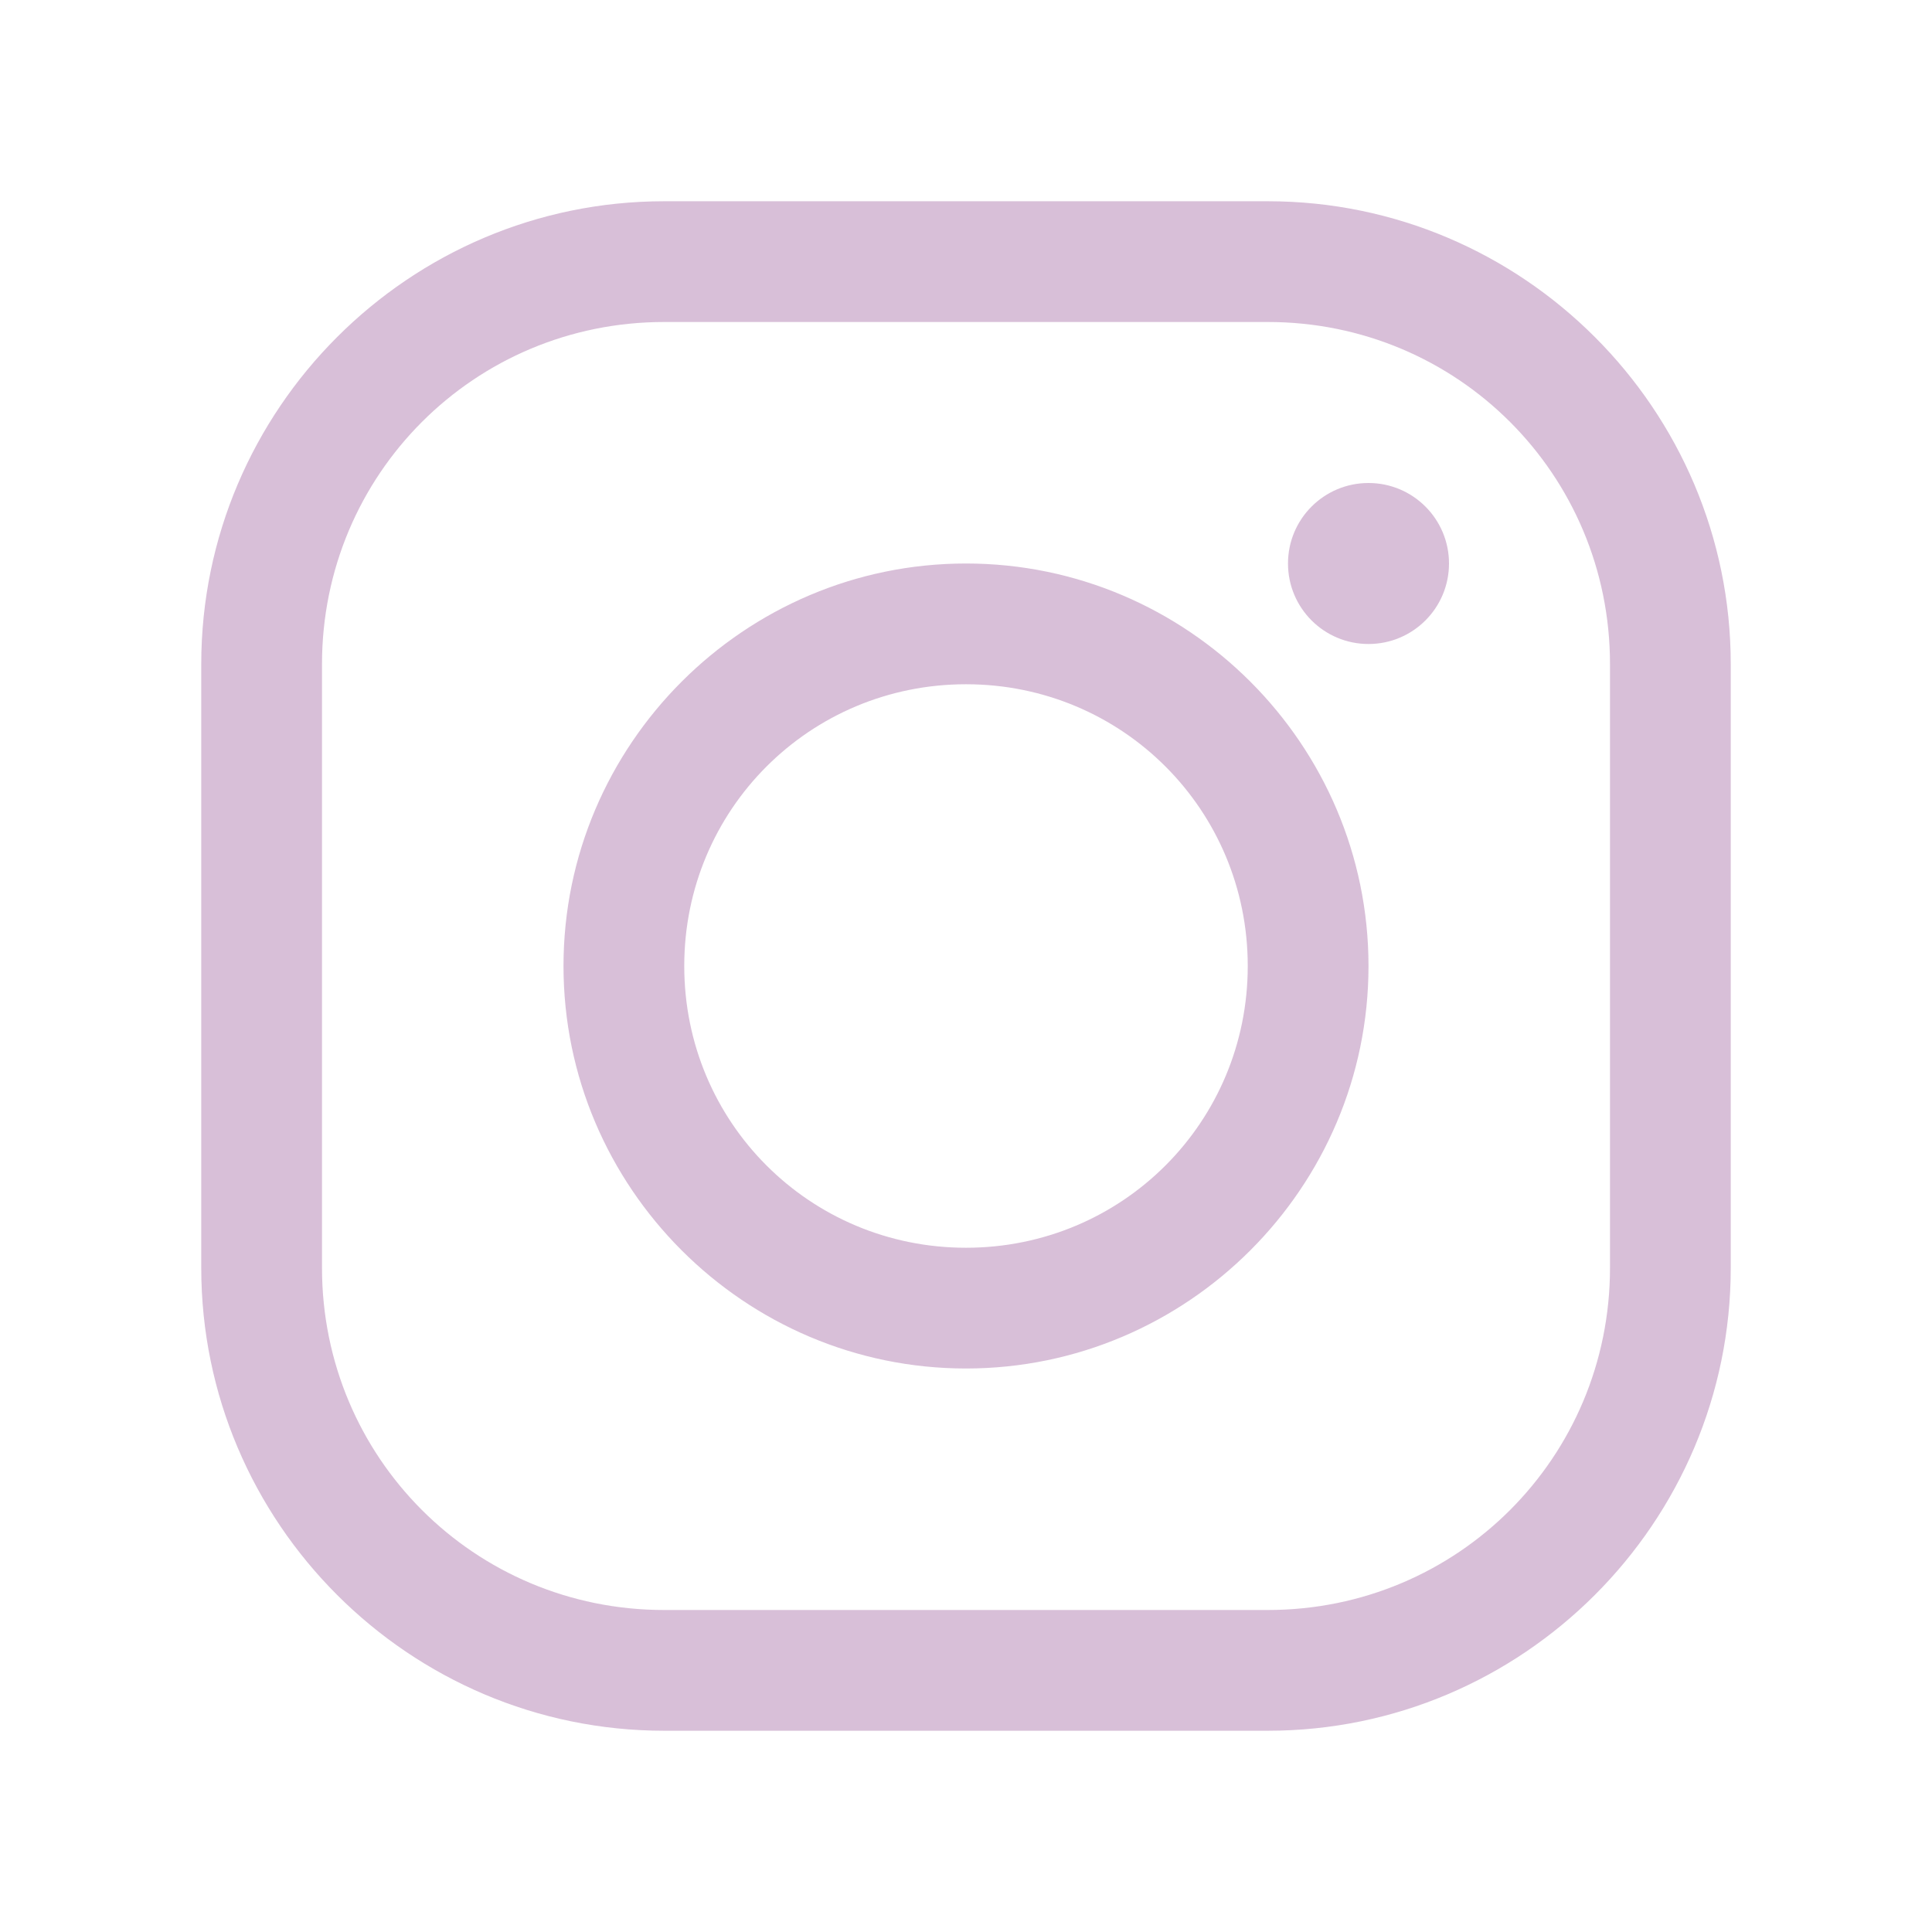
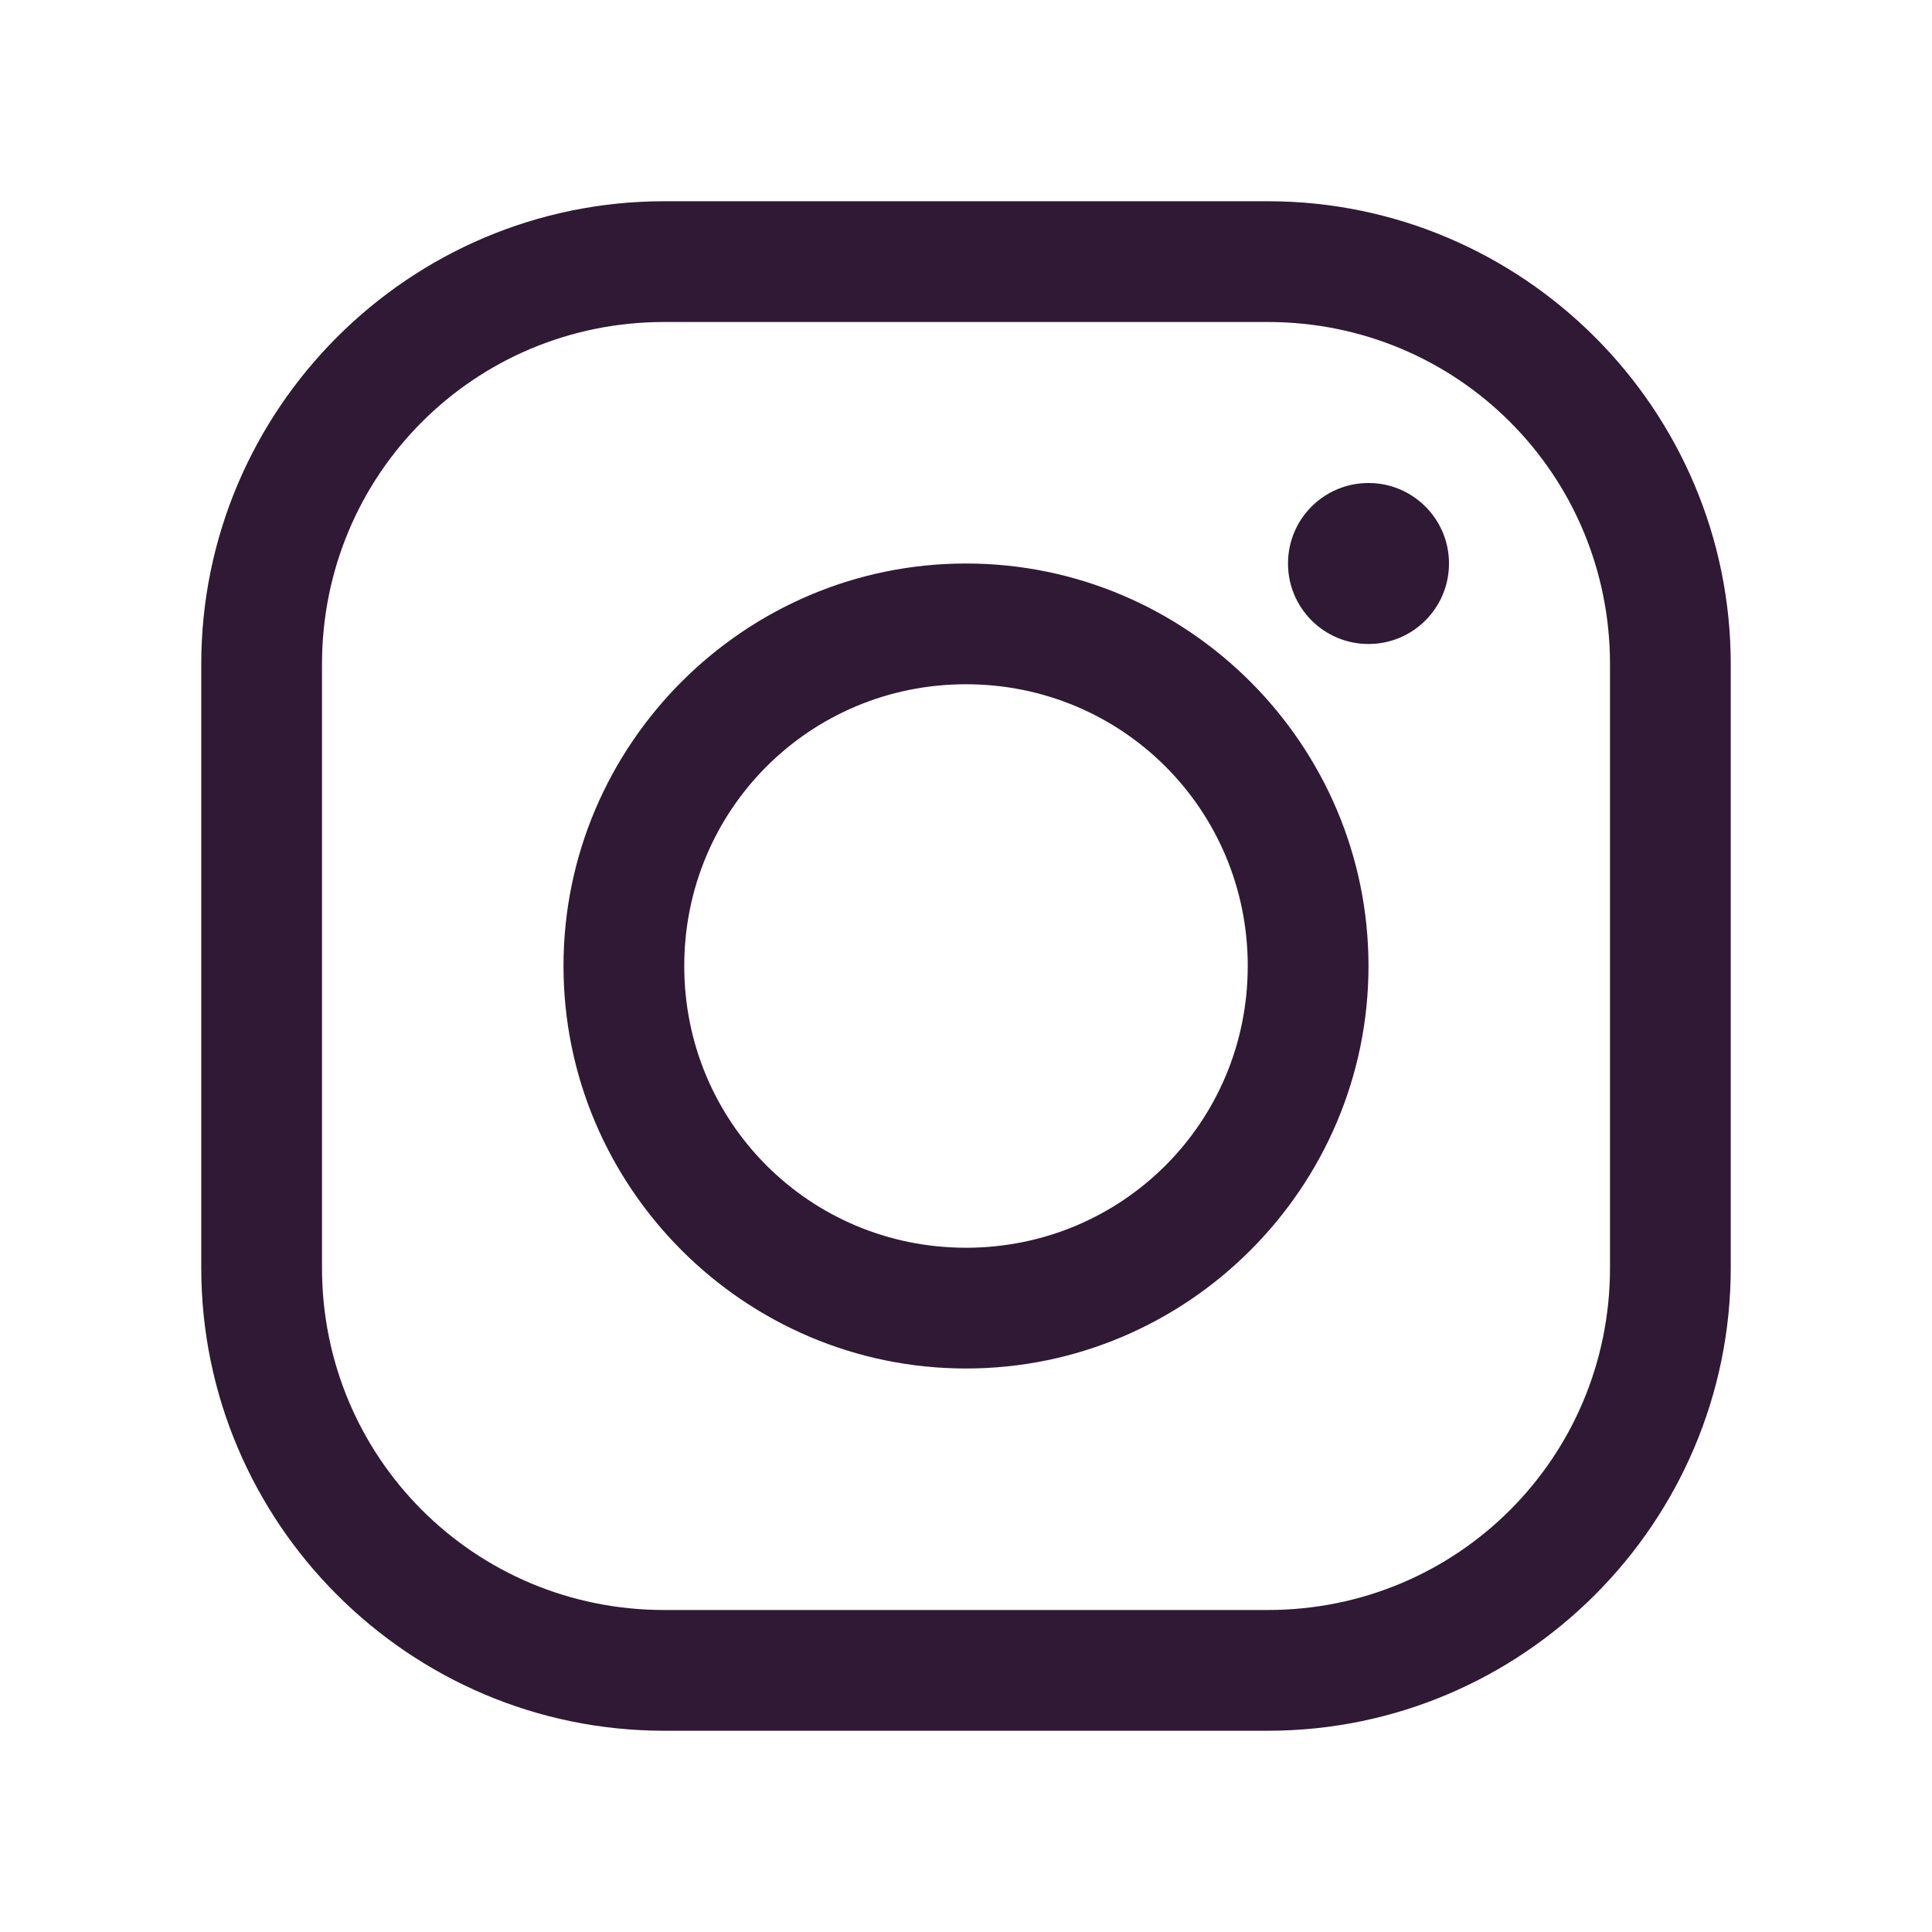
<svg xmlns="http://www.w3.org/2000/svg" viewBox="0,0,256,256" width="48px" height="48px">
-   <g fill="#d8bfd8" fill-rule="nonzero" stroke="none" stroke-width="1" stroke-linecap="butt" stroke-linejoin="miter" stroke-miterlimit="10" stroke-dasharray="" stroke-dashoffset="0" font-family="none" font-weight="none" font-size="none" text-anchor="none" style="mix-blend-mode: normal">
+   <g fill="#301934" fill-rule="nonzero" stroke="none" stroke-width="1" stroke-linecap="butt" stroke-linejoin="miter" stroke-miterlimit="10" stroke-dasharray="" stroke-dashoffset="0" font-family="none" font-weight="none" font-size="none" text-anchor="none" style="mix-blend-mode: normal">
    <g transform="scale(5.33333,5.33333)">
      <path d="M16.5,5c-6.334,0 -11.5,5.166 -11.5,11.5v15c0,6.333 5.166,11.5 11.5,11.5h15c6.333,0 11.5,-5.167 11.5,-11.5v-15c0,-6.334 -5.167,-11.5 -11.5,-11.5zM16.5,8h15c4.711,0 8.5,3.788 8.5,8.5v15c0,4.711 -3.789,8.5 -8.5,8.5h-15c-4.712,0 -8.5,-3.789 -8.5,-8.5v-15c0,-4.712 3.788,-8.5 8.5,-8.5zM34,12c-1.105,0 -2,0.895 -2,2c0,1.105 0.895,2 2,2c1.105,0 2,-0.895 2,-2c0,-1.105 -0.895,-2 -2,-2zM24,14c-5.505,0 -10,4.495 -10,10c0,5.505 4.495,10 10,10c5.505,0 10,-4.495 10,-10c0,-5.505 -4.495,-10 -10,-10zM24,17c3.883,0 7,3.117 7,7c0,3.883 -3.117,7 -7,7c-3.883,0 -7,-3.117 -7,-7c0,-3.883 3.117,-7 7,-7z" />
    </g>
  </g>
</svg>
